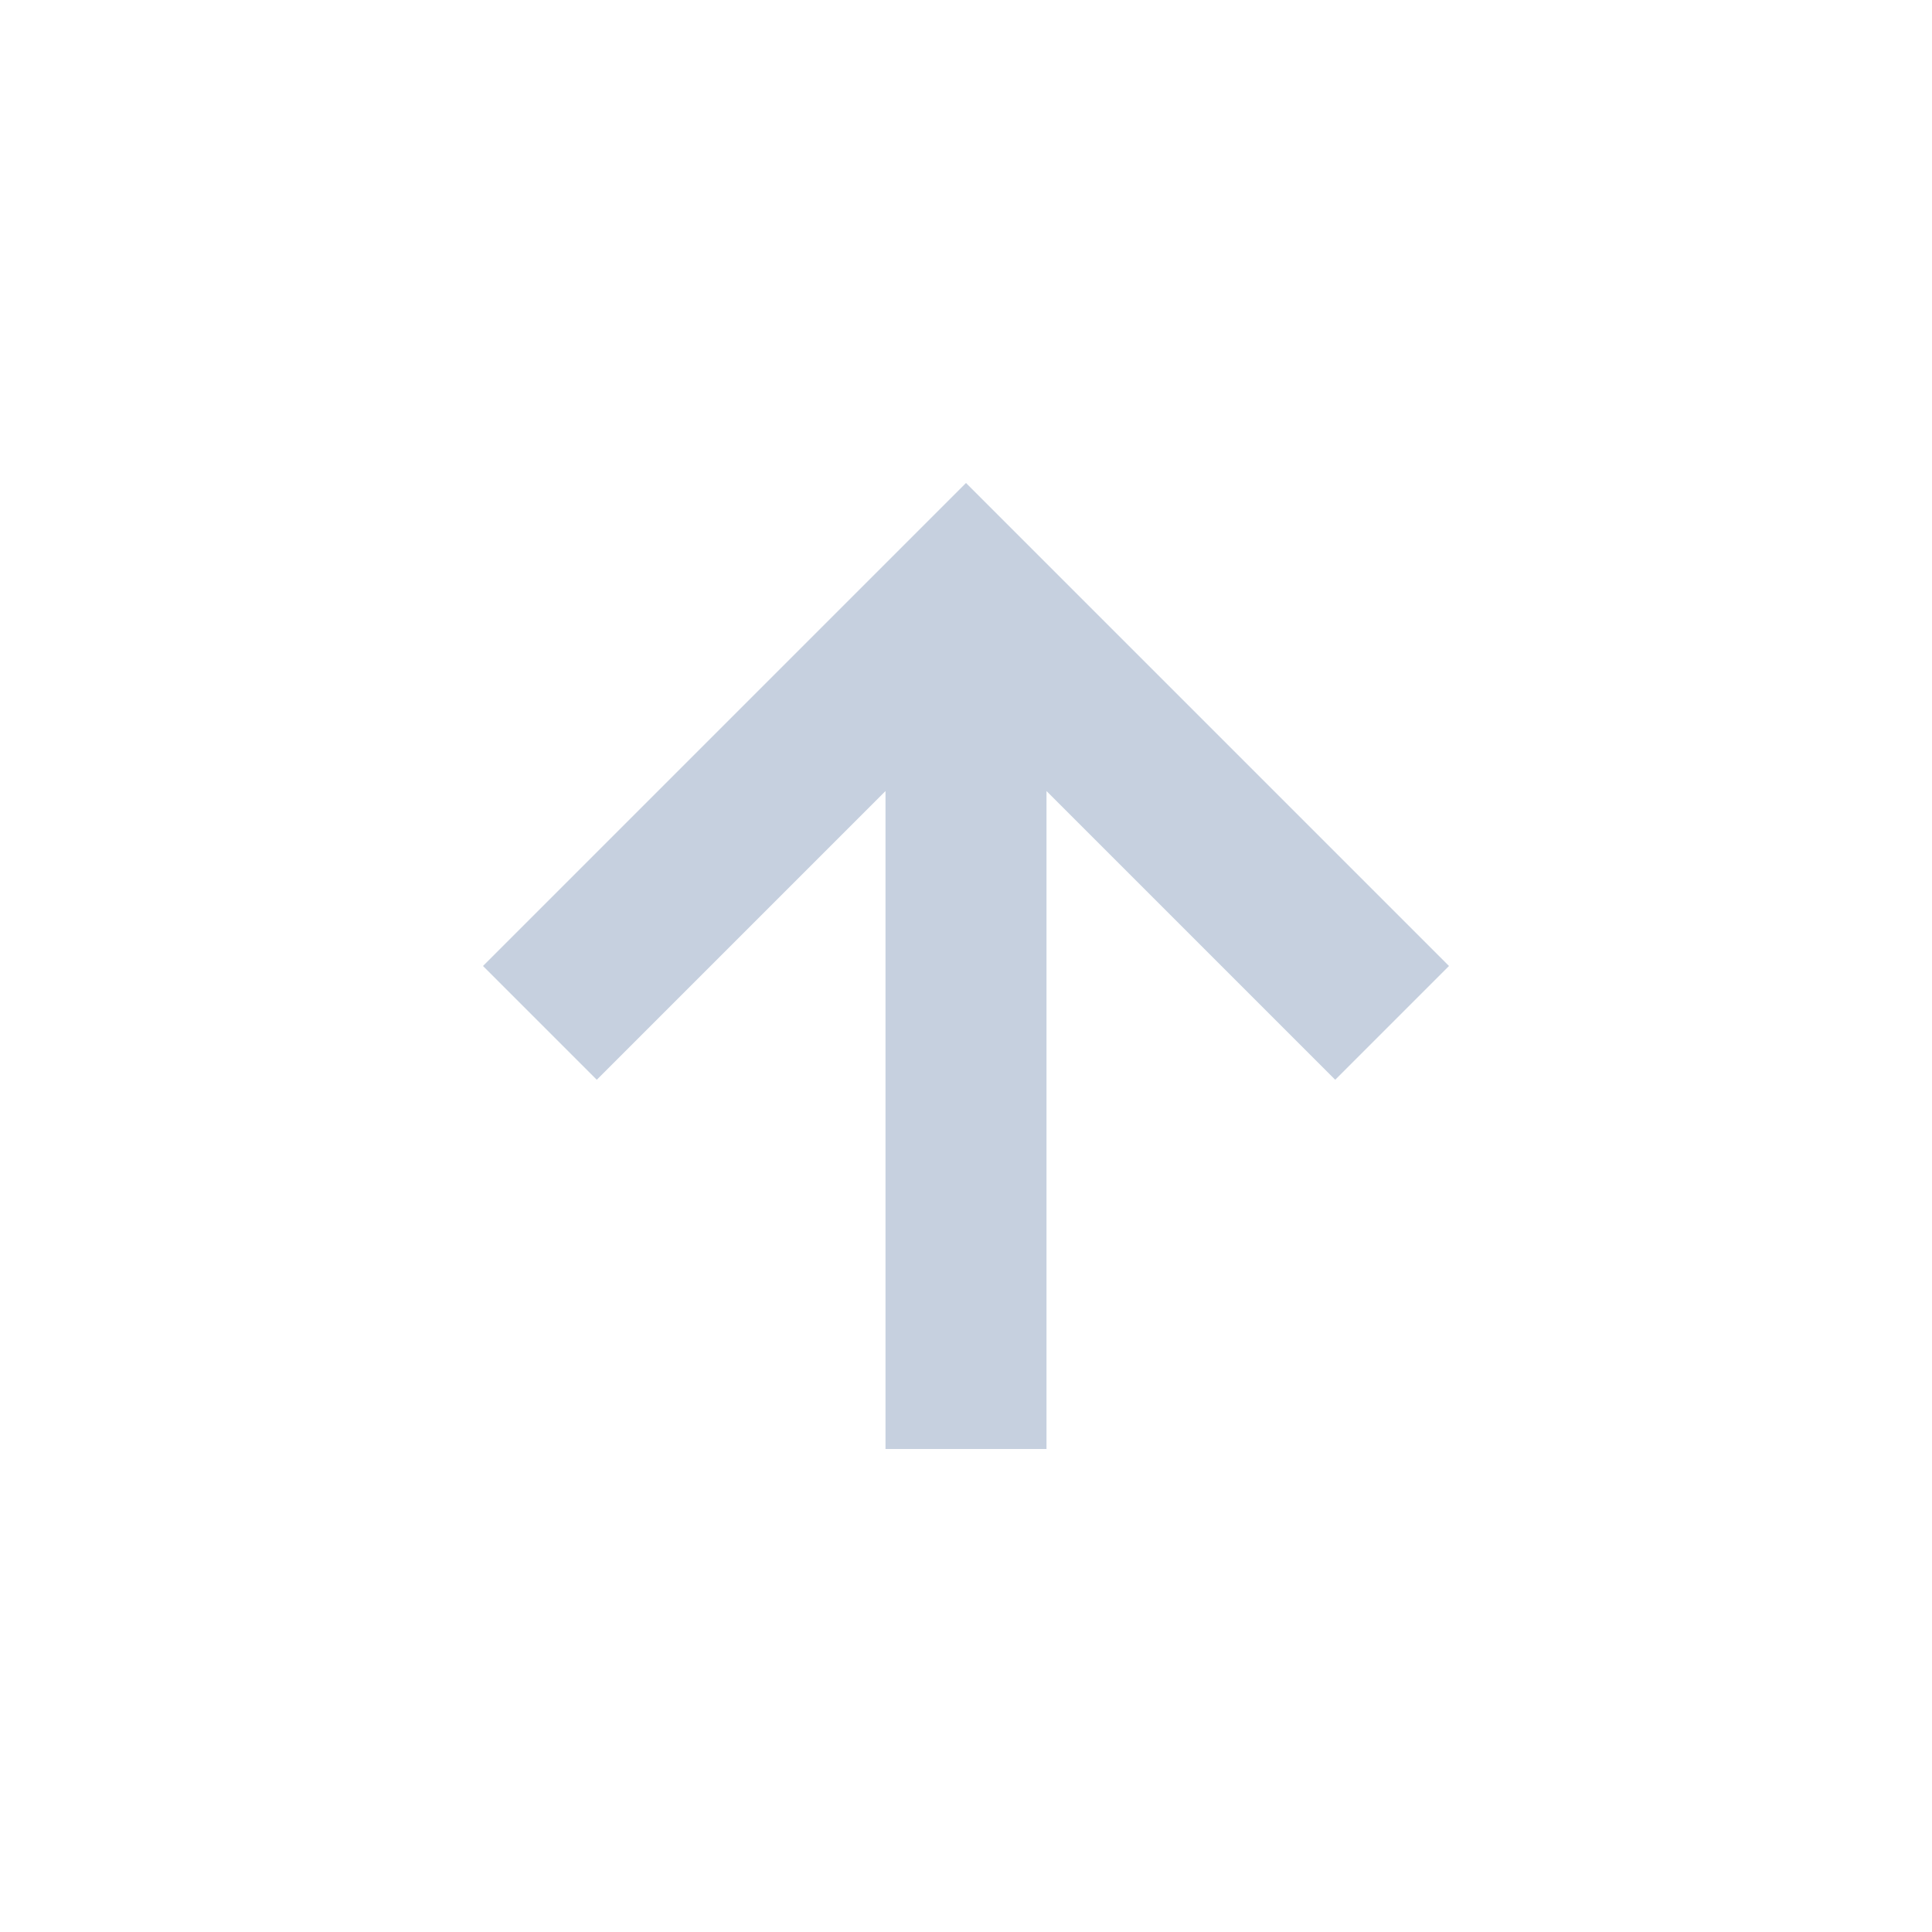
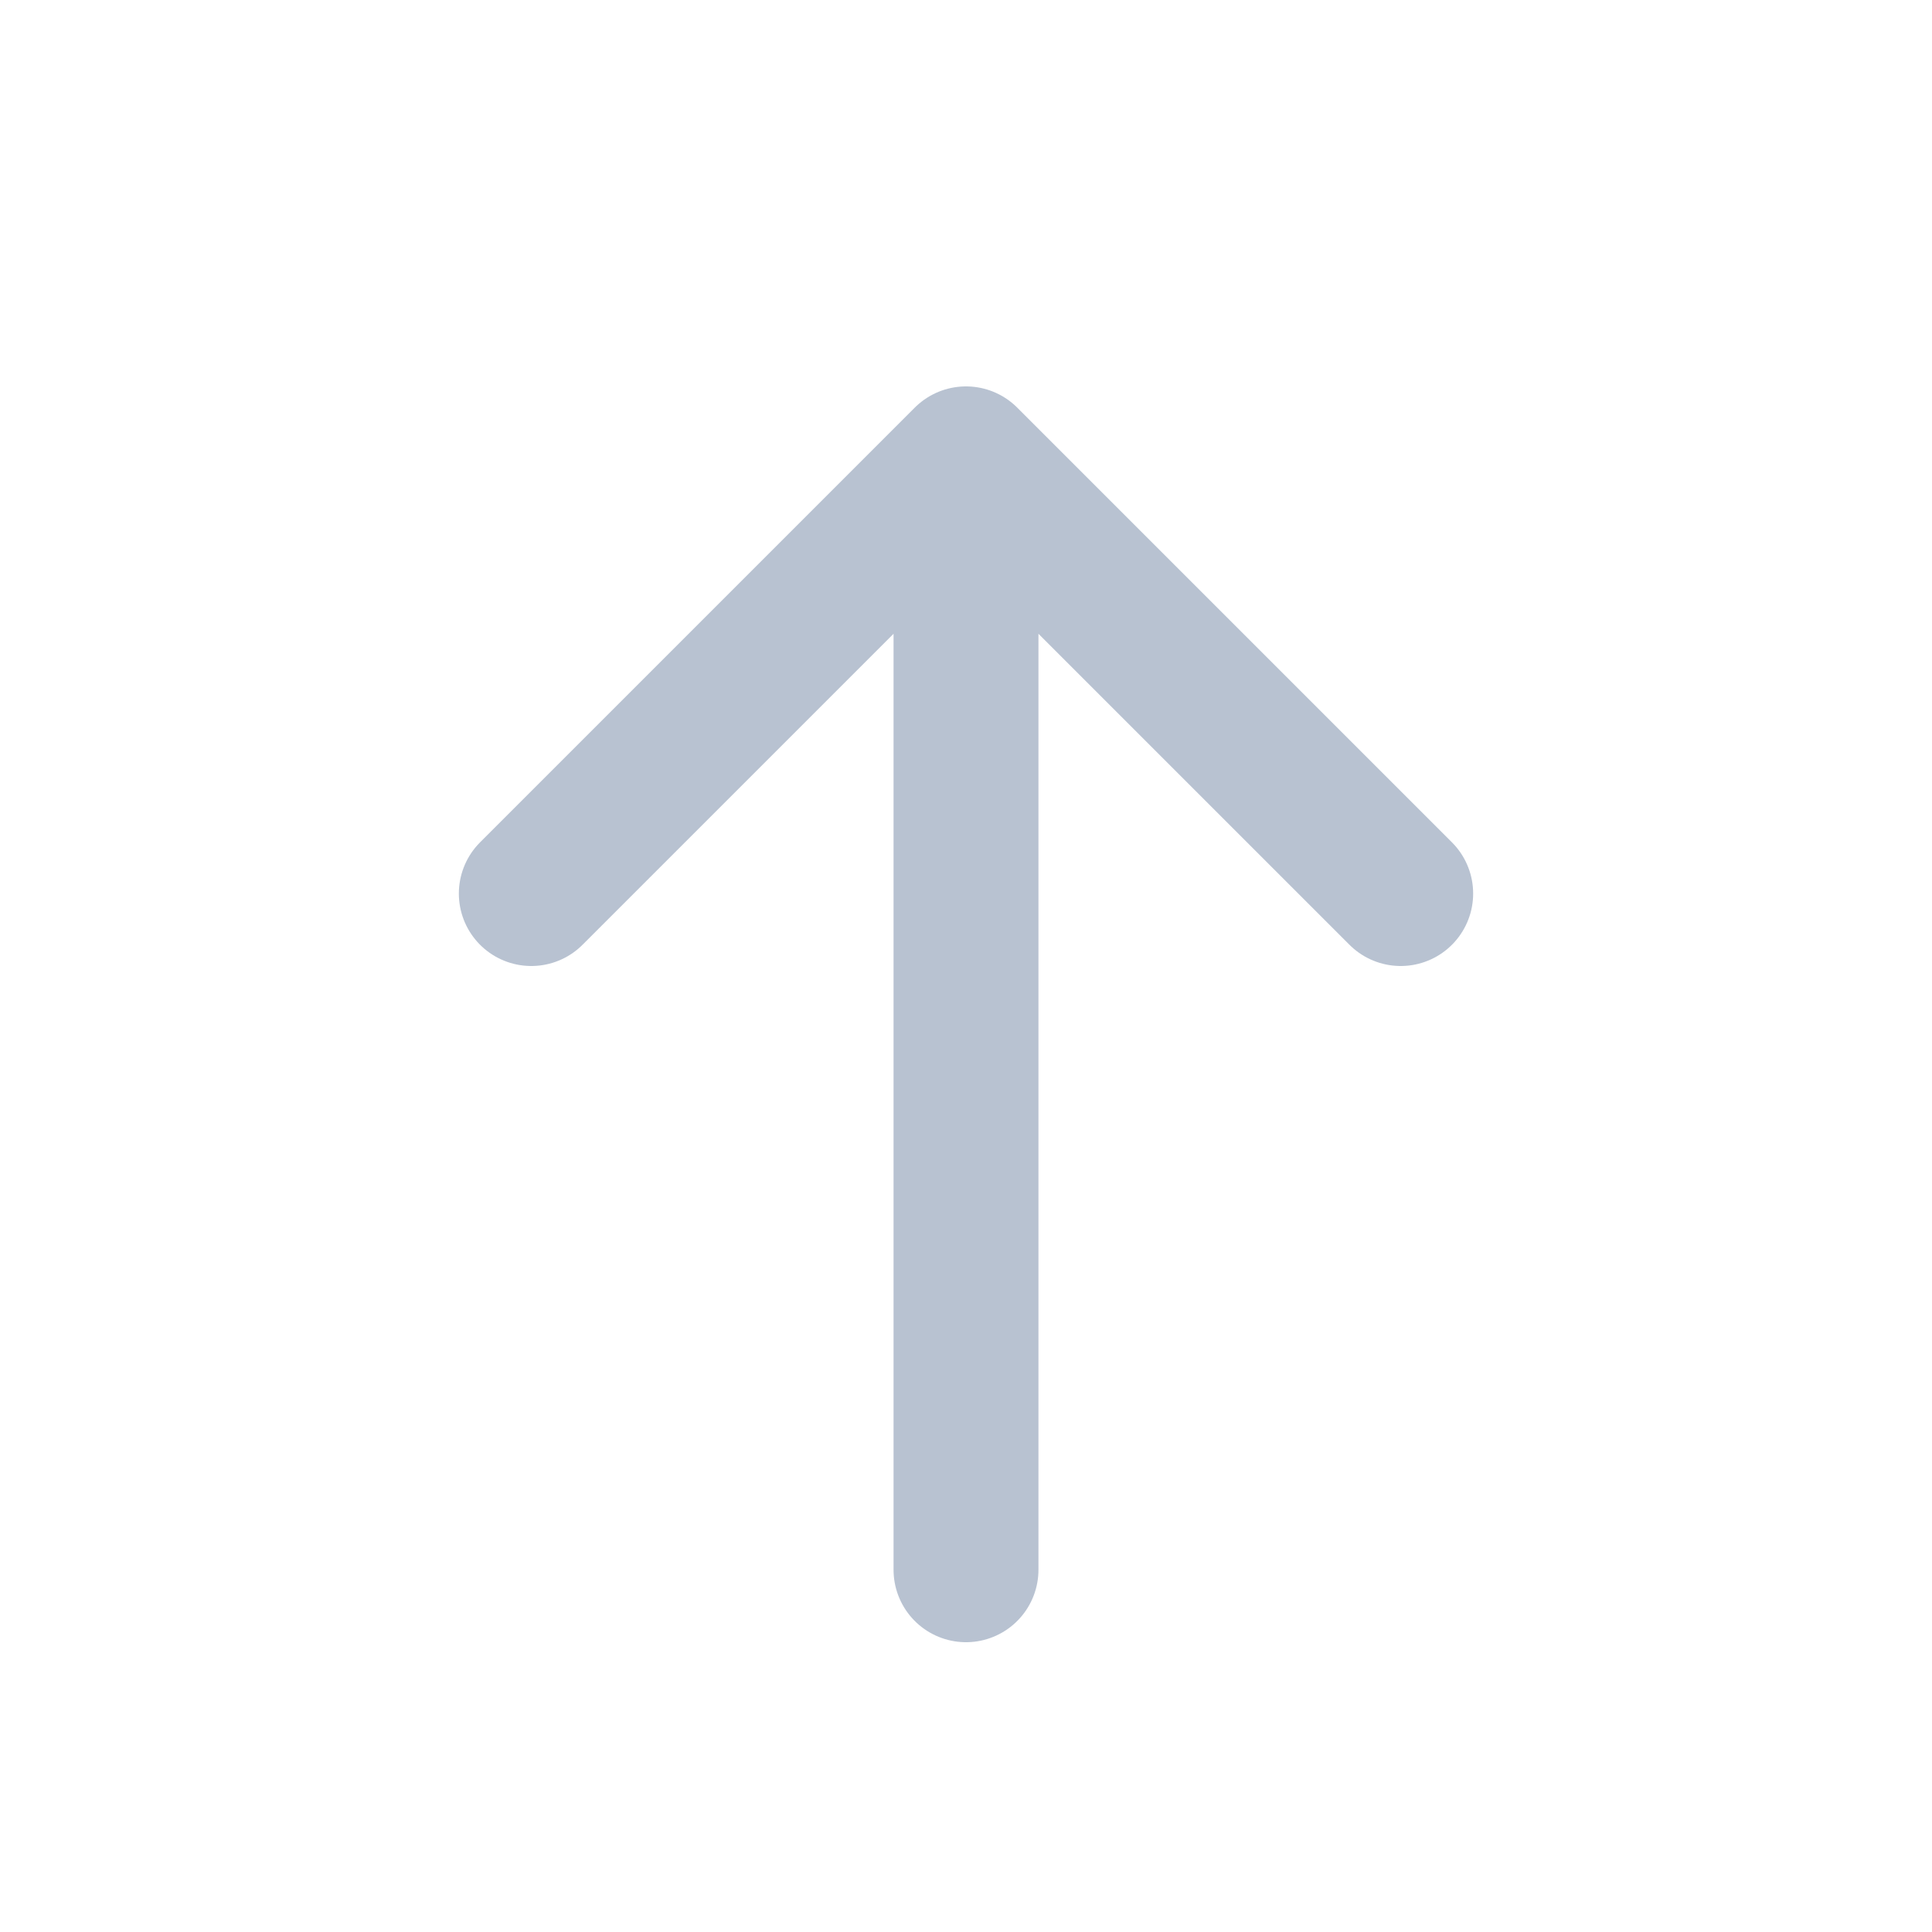
- <svg xmlns="http://www.w3.org/2000/svg" width="18" height="18" viewBox="0 0 18 18" fill="none">
-   <path d="M9 4.5L4.5 9L5.56 10.06L8.25 7.37V13.5H9.75V7.37L12.44 10.06L13.5 9L9 4.5Z" fill="#C6D0DF" />
+ <svg xmlns="http://www.w3.org/2000/svg" width="20" height="20" viewBox="0 0 20 20" fill="none" aria-hidden="true">
+   <path d="M10 16.25V4.75M5.5 9.25 10 4.75l4.5 4.5" stroke="#B8C2D1" stroke-width="1.5" stroke-linecap="round" stroke-linejoin="round" />
</svg>
